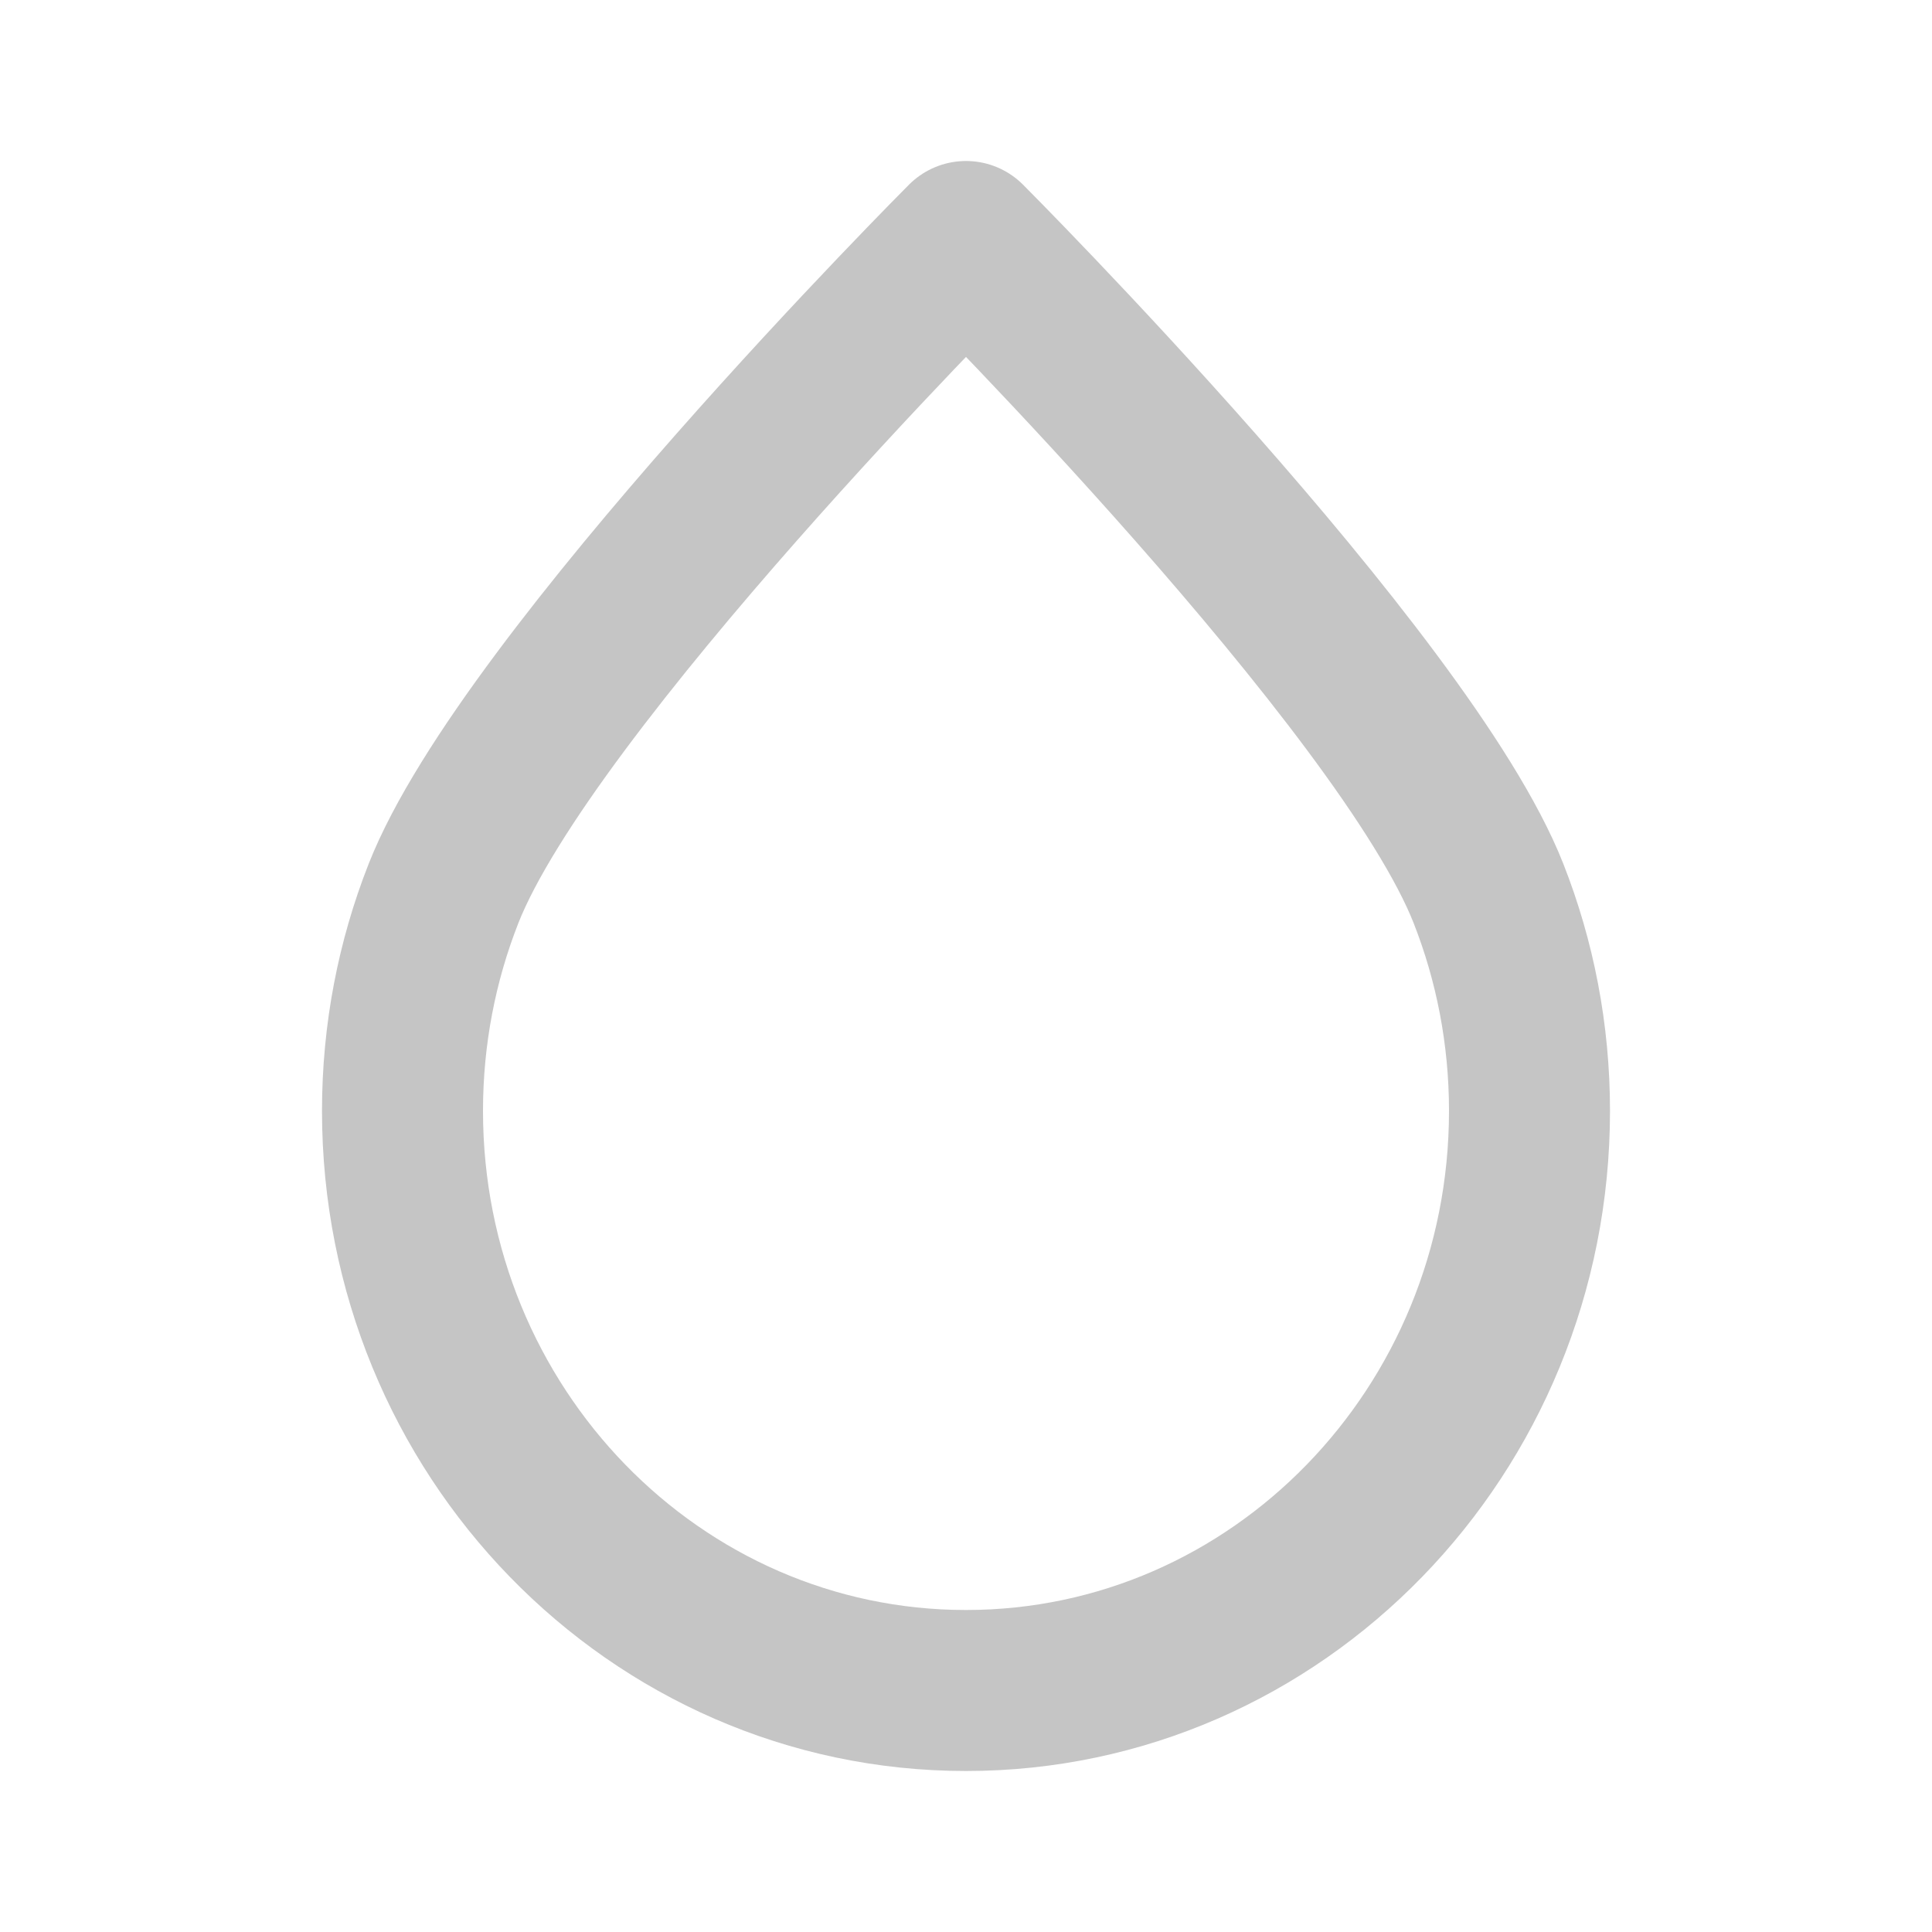
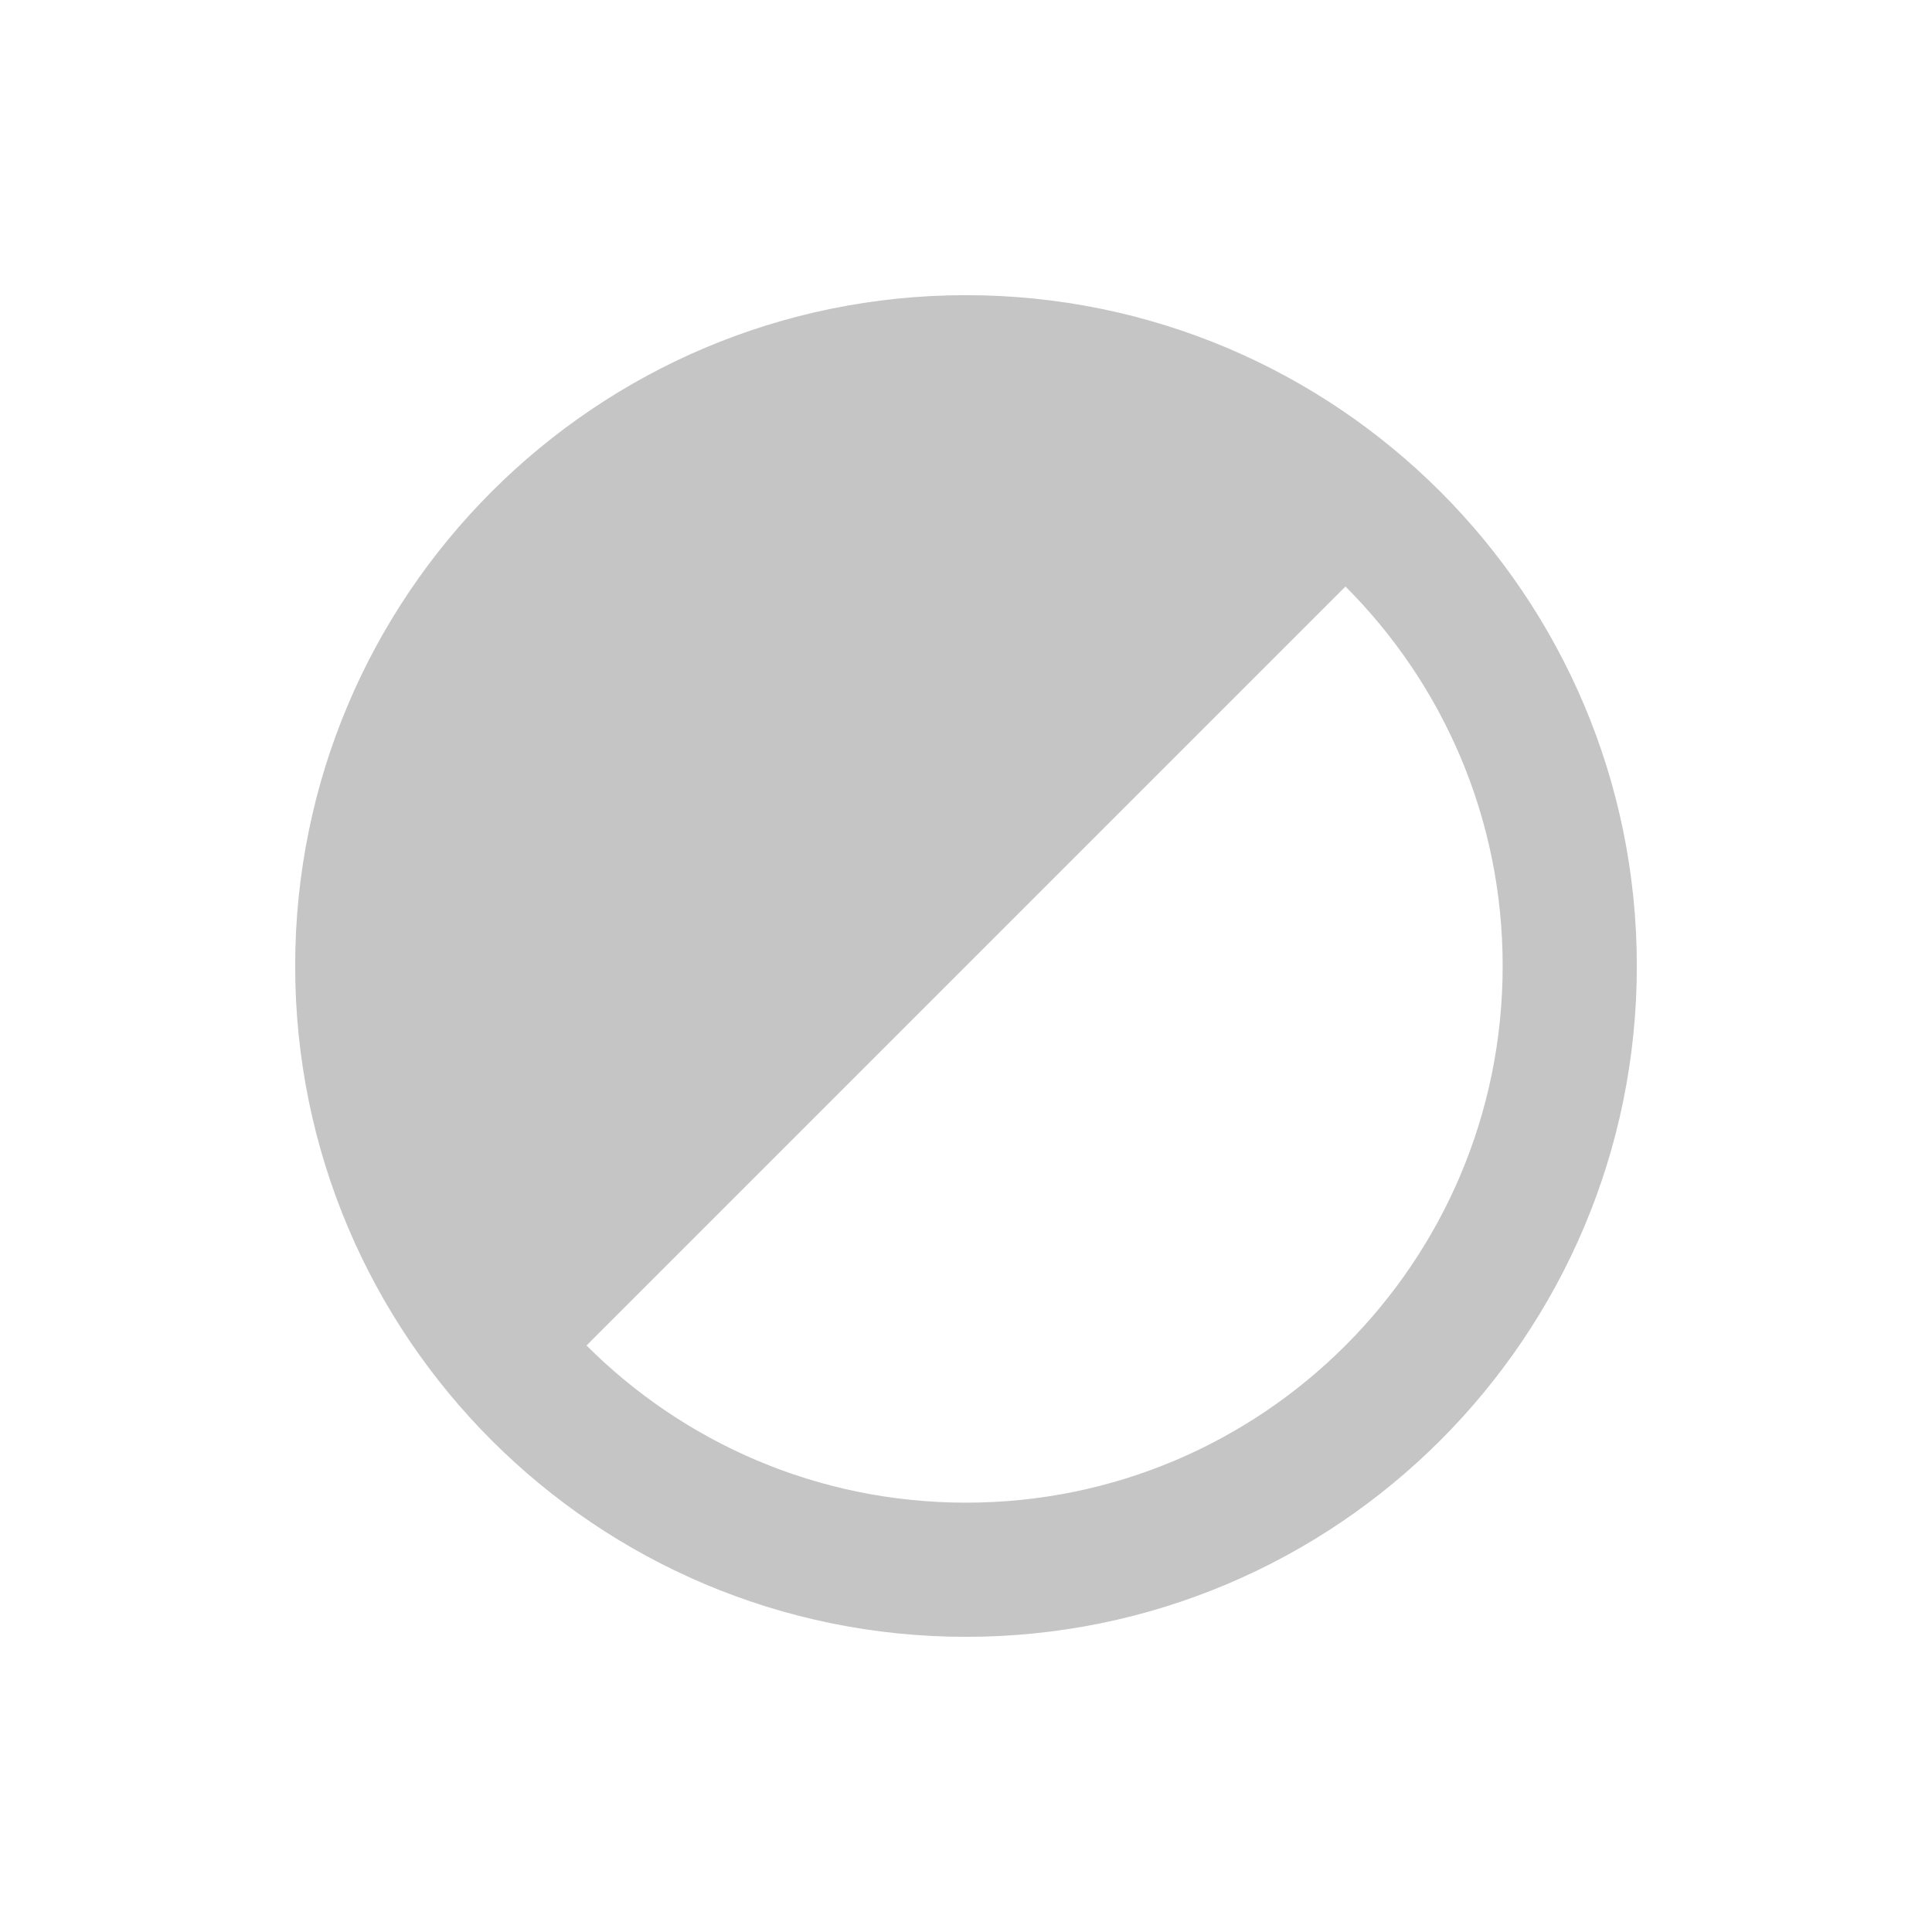
- <svg xmlns="http://www.w3.org/2000/svg" width="800px" height="800px" viewBox="0 0 24 24" fill="none">
+ <svg xmlns="http://www.w3.org/2000/svg" viewBox="-2.4 -2.4 28.80 28.80" fill="none">
  <g id="SVGRepo_bgCarrier" stroke-width="0" />
  <g id="SVGRepo_tracerCarrier" stroke-linecap="round" stroke-linejoin="round" />
  <g id="SVGRepo_iconCarrier">
-     <path d="M19 13.8C19 17.776 15.866 21 12 21C8.134 21 5 17.776 5 13.8C5 12.845 5.181 11.934 5.509 11.1C6.547 8.461 12 3 12 3C12 3 17.453 8.461 18.491 11.1C18.819 11.934 19 12.845 19 13.8Z" stroke="#c5c5c5" stroke-width="2" stroke-linecap="round" stroke-linejoin="round" />
+     <circle cx="12" cy="12" r="9" stroke="#c5c5c5" stroke-width="2" />
+     <path d="M18.364 5.636C16.676 3.948 14.387 3 12 3C9.613 3 7.324 3.948 5.636 5.636C3.948 7.324 3 9.613 3 12C3 14.387 3.948 16.676 5.636 18.364L12 12L18.364 5.636Z" fill="#c5c5c5" />
  </g>
</svg>
